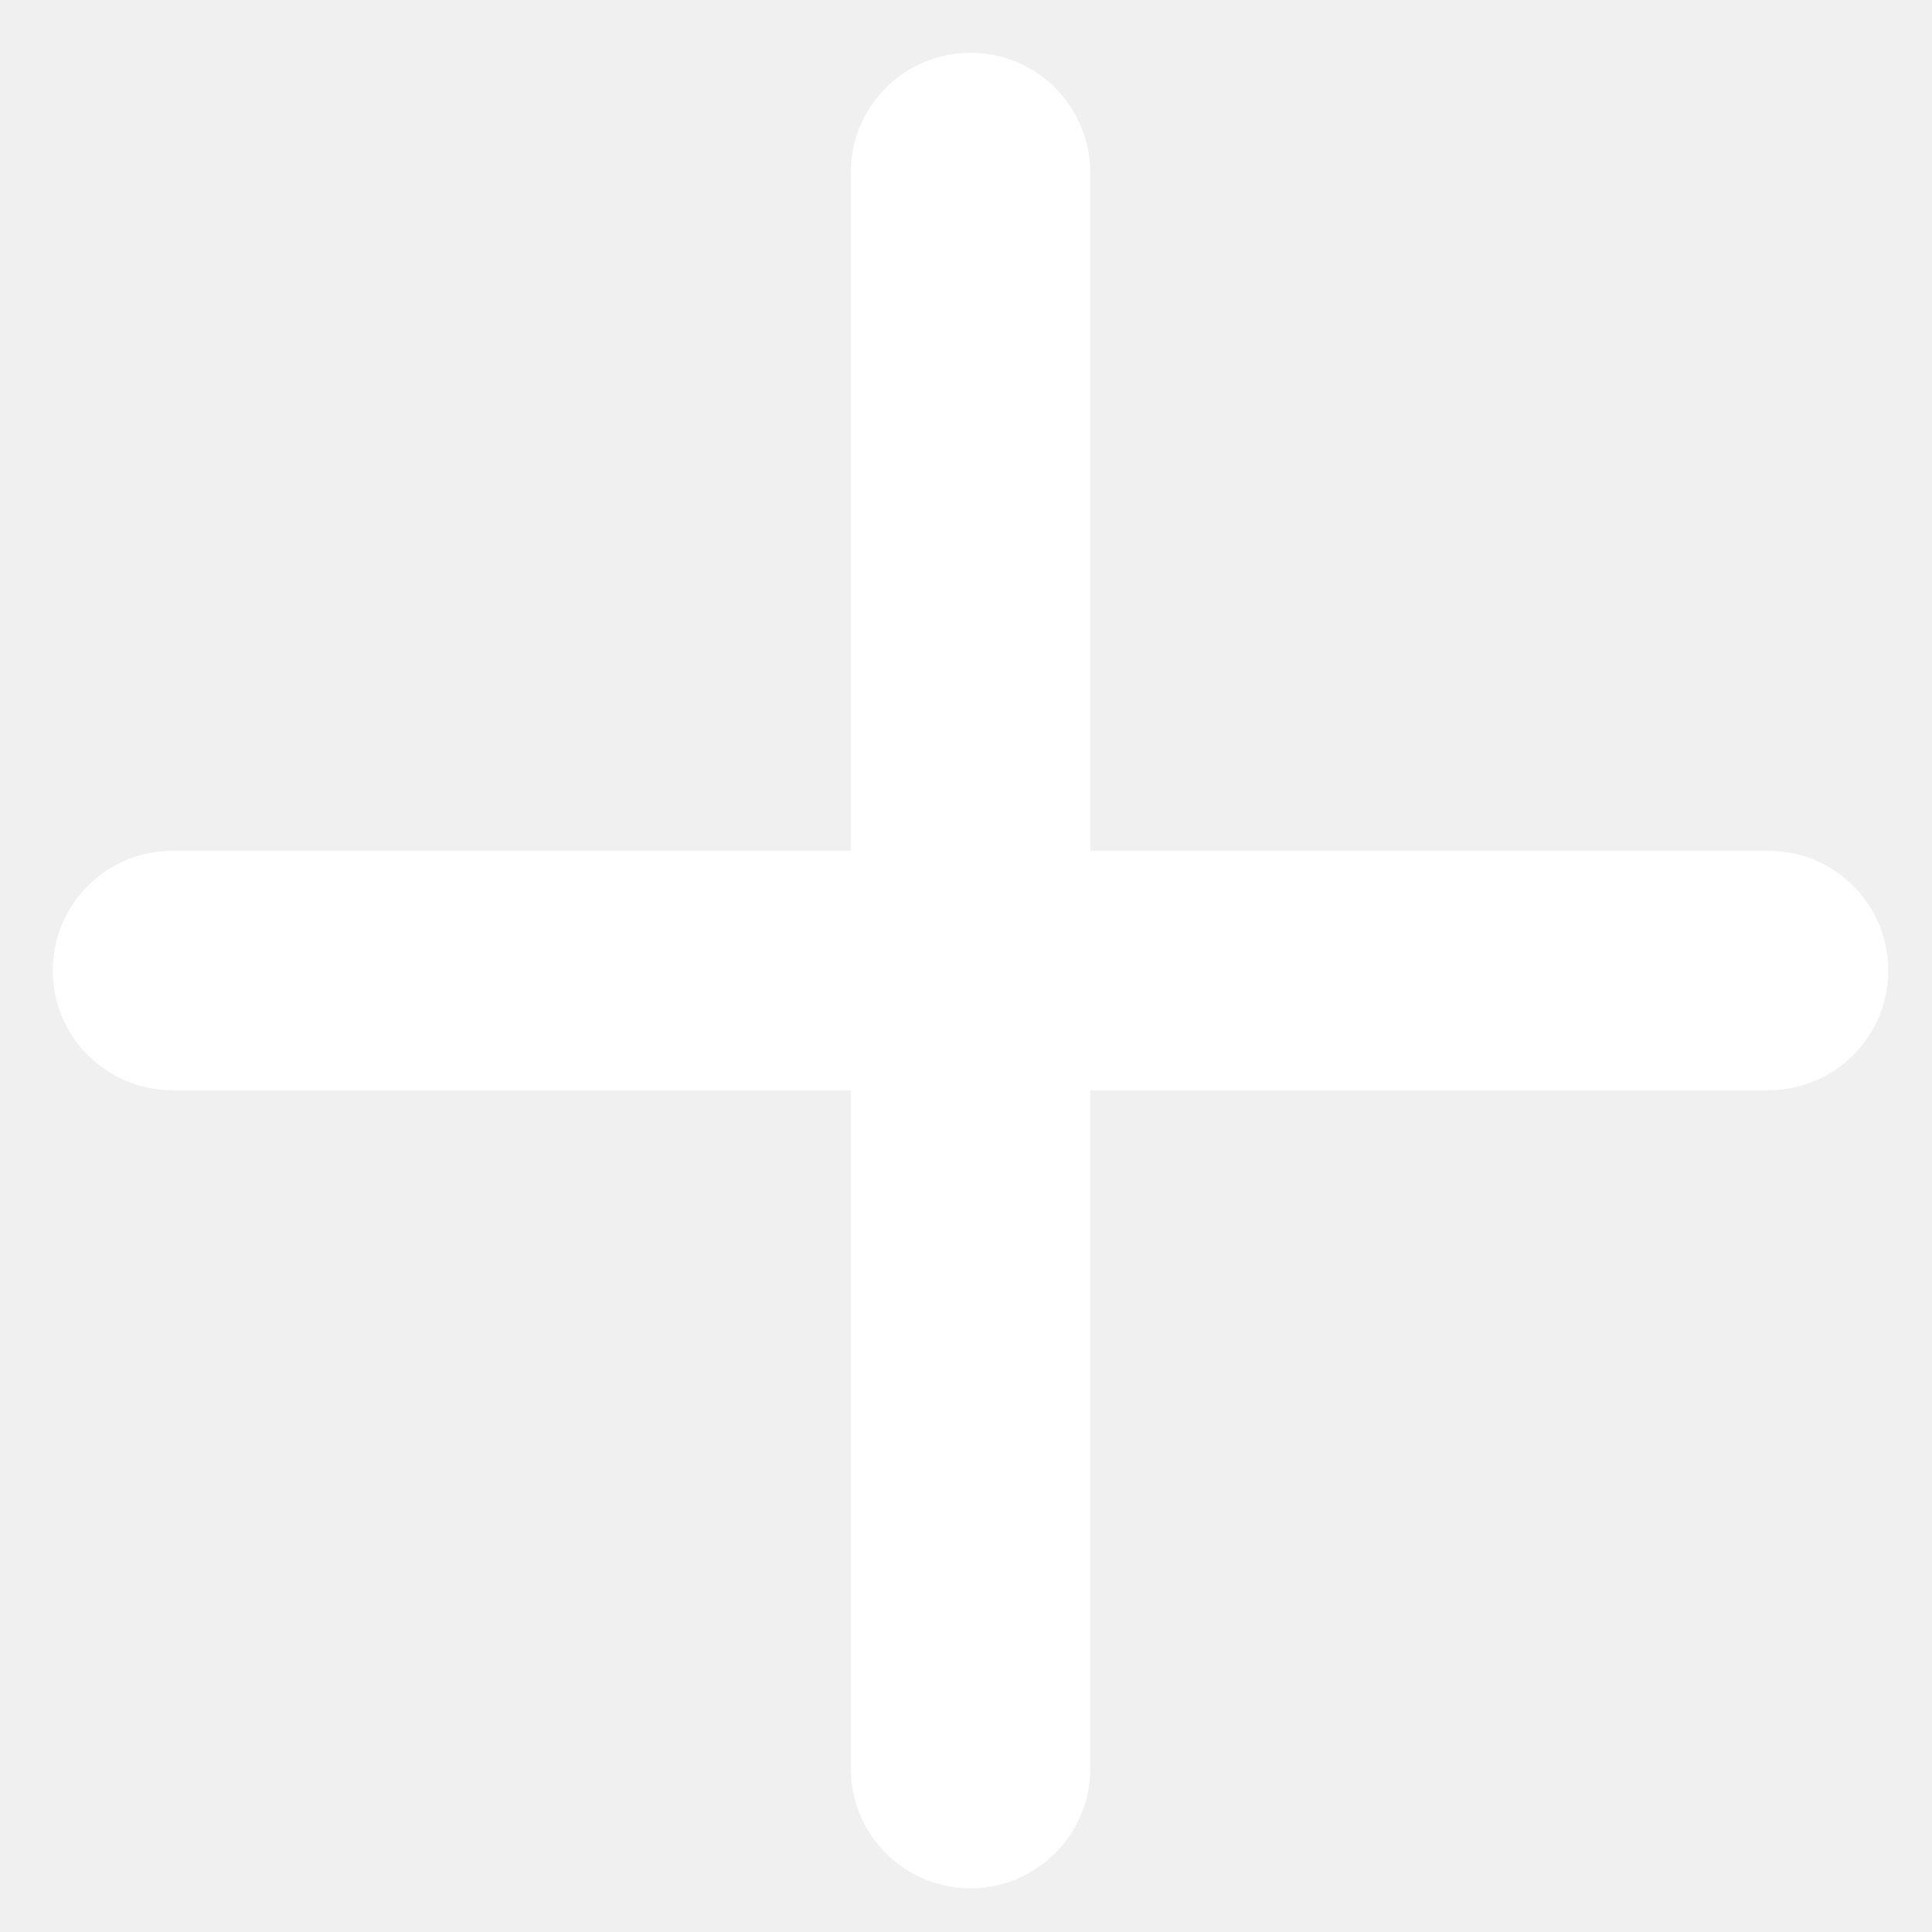
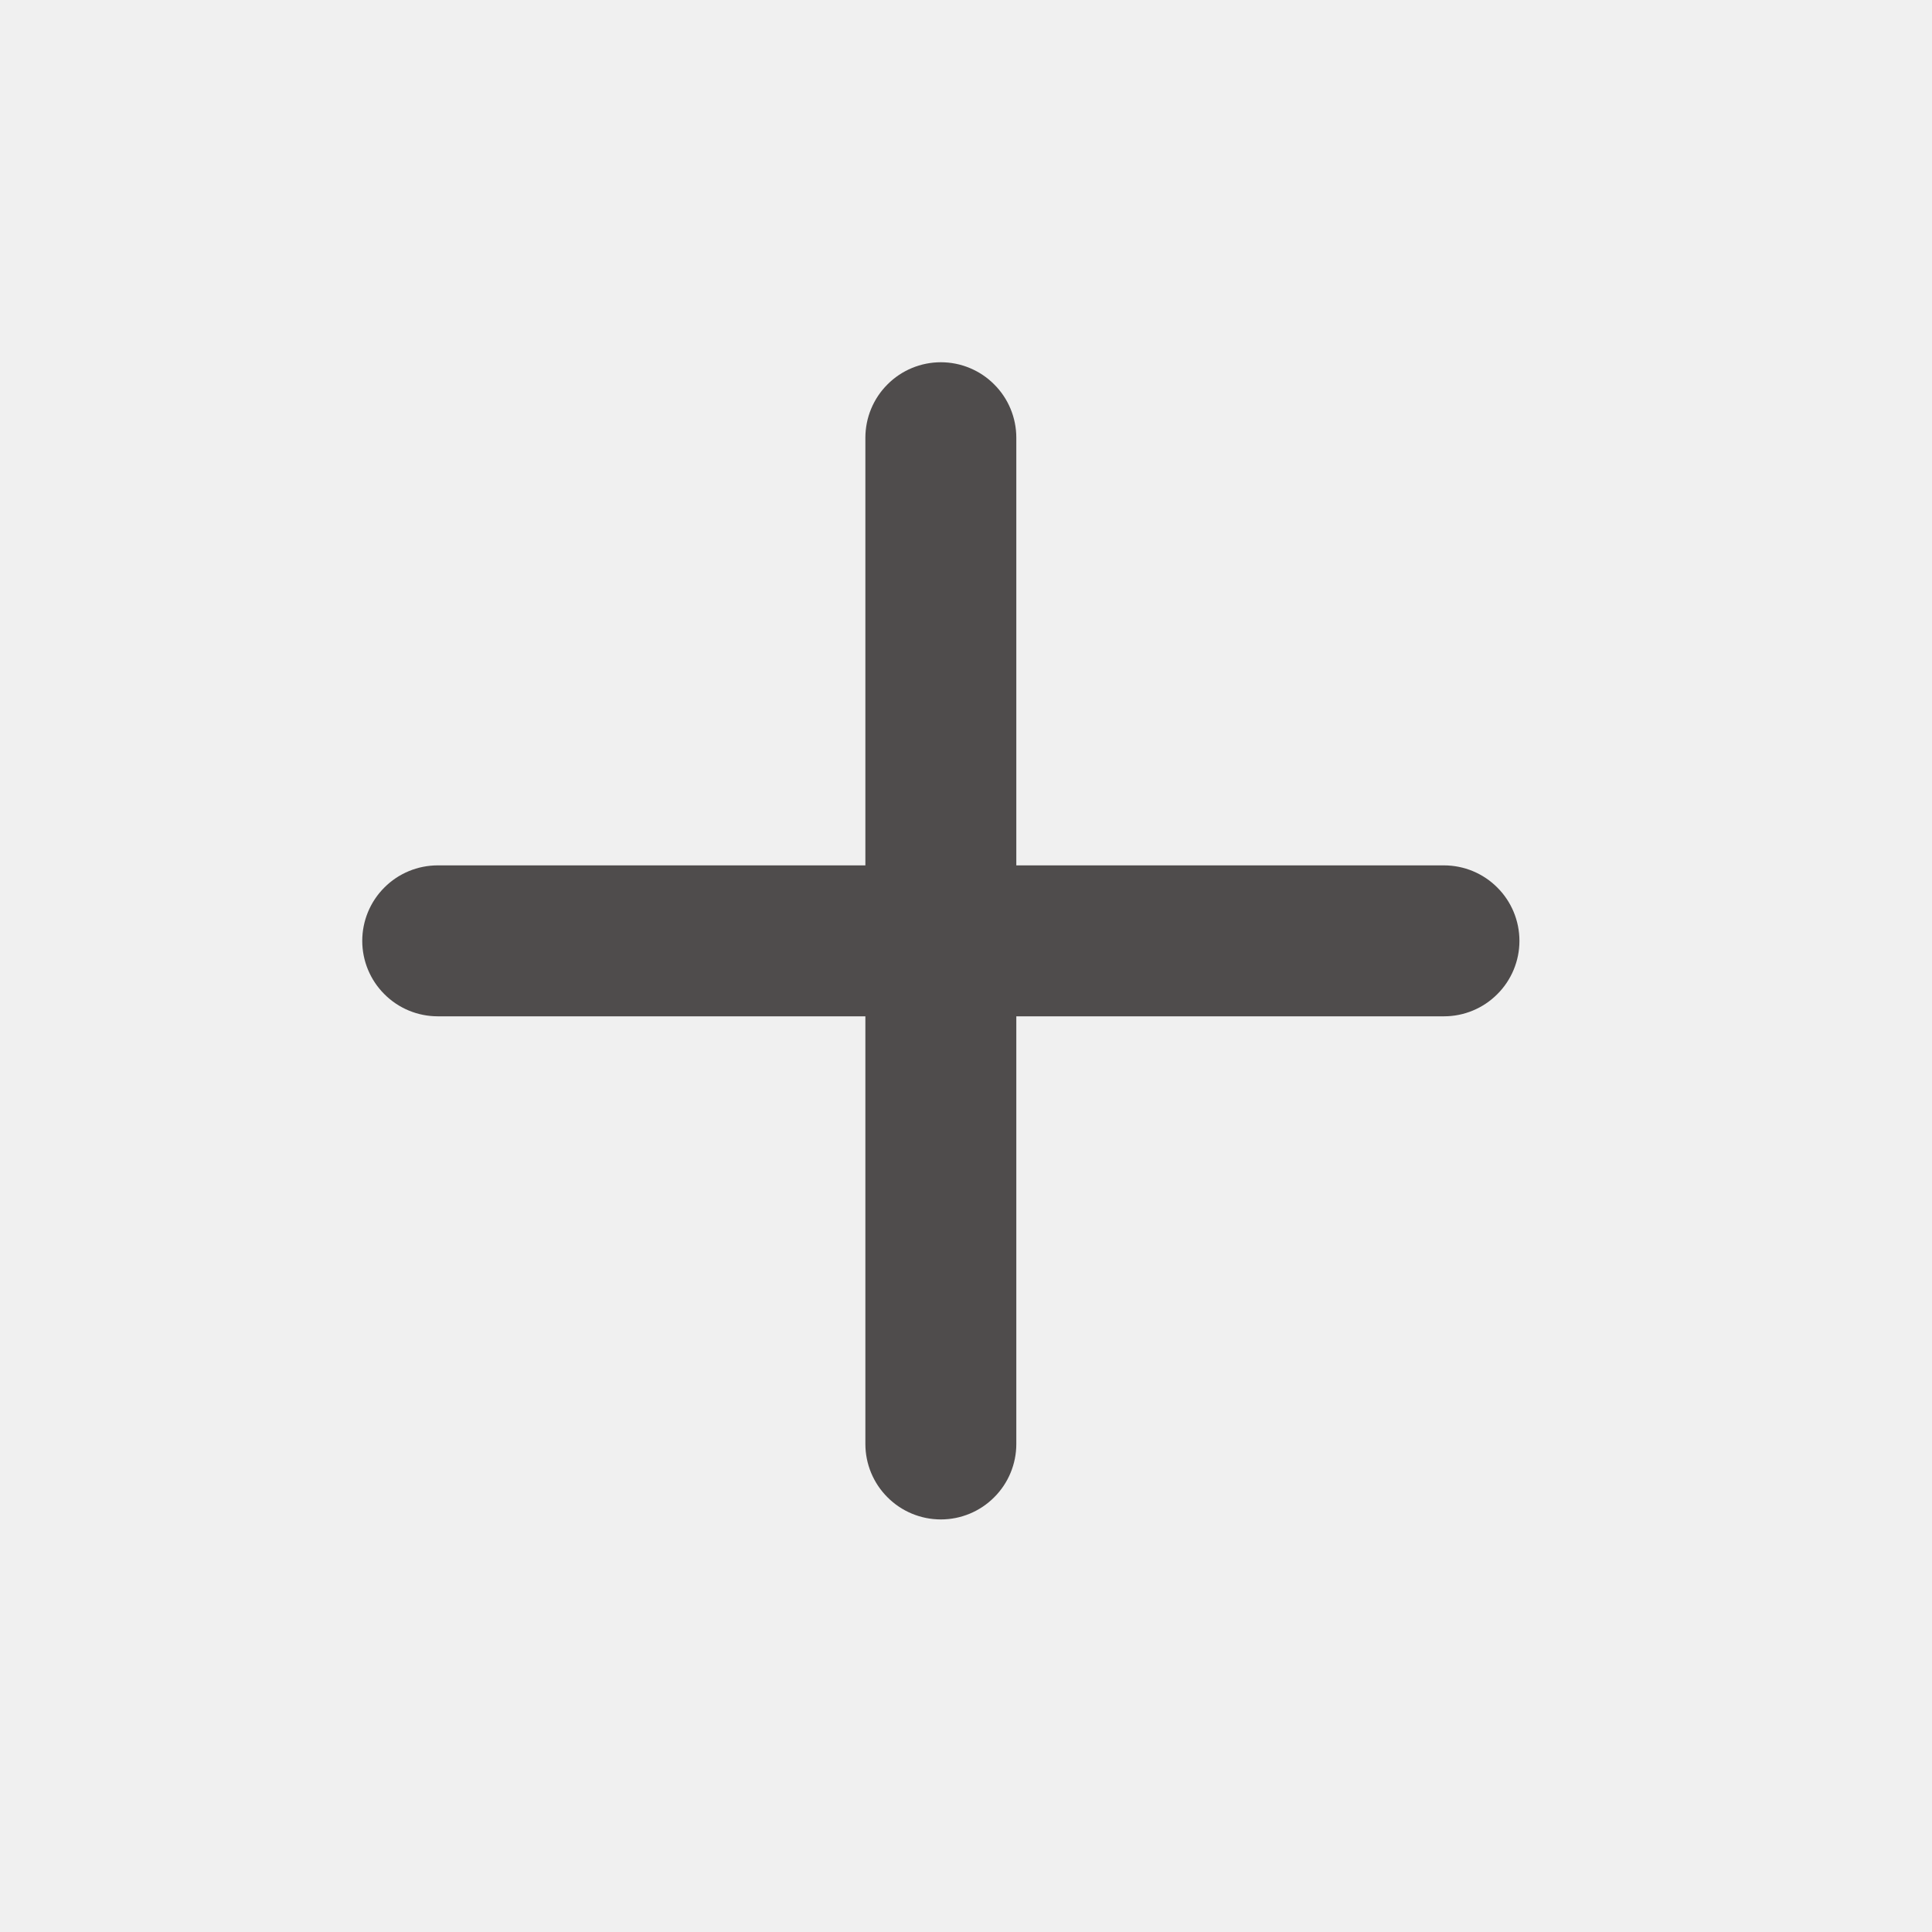
- <svg xmlns="http://www.w3.org/2000/svg" width="29" height="29" viewBox="0 0 29 29" fill="none">
-   <path fill-rule="evenodd" clip-rule="evenodd" d="M14.568 0.792C15.044 0.792 15.501 0.981 15.838 1.318C16.175 1.655 16.365 2.112 16.365 2.589V12.771H26.547C27.023 12.771 27.48 12.96 27.817 13.297C28.154 13.634 28.344 14.091 28.344 14.568C28.344 15.044 28.154 15.501 27.817 15.838C27.48 16.175 27.023 16.365 26.547 16.365H16.365V26.547C16.365 27.023 16.175 27.481 15.838 27.817C15.501 28.155 15.044 28.344 14.568 28.344C14.091 28.344 13.634 28.155 13.297 27.817C12.96 27.481 12.771 27.023 12.771 26.547V16.365H2.589C2.112 16.365 1.655 16.175 1.318 15.838C0.981 15.501 0.792 15.044 0.792 14.568C0.792 14.091 0.981 13.634 1.318 13.297C1.655 12.96 2.112 12.771 2.589 12.771H12.771V2.589C12.771 2.112 12.96 1.655 13.297 1.318C13.634 0.981 14.091 0.792 14.568 0.792Z" fill="white" />
+ <svg xmlns="http://www.w3.org/2000/svg" width="24" height="24" viewBox="0 0 24 24" fill="none">
+   <path fill-rule="evenodd" clip-rule="evenodd" d="M11.688 4.5C11.936 4.5 12.175 4.599 12.35 4.775C12.526 4.95 12.625 5.189 12.625 5.438V10.75H17.938C18.186 10.75 18.425 10.849 18.6 11.025C18.776 11.2 18.875 11.439 18.875 11.688C18.875 11.936 18.776 12.175 18.6 12.35C18.425 12.526 18.186 12.625 17.938 12.625H12.625V17.938C12.625 18.186 12.526 18.425 12.35 18.6C12.175 18.776 11.936 18.875 11.688 18.875C11.439 18.875 11.2 18.776 11.025 18.6C10.849 18.425 10.75 18.186 10.75 17.938V12.625H5.438C5.189 12.625 4.95 12.526 4.775 12.35C4.599 12.175 4.5 11.936 4.5 11.688C4.5 11.439 4.599 11.2 4.775 11.025C4.95 10.849 5.189 10.75 5.438 10.75H10.75V5.438C10.75 5.189 10.849 4.95 11.025 4.775C11.2 4.599 11.439 4.5 11.688 4.5Z" fill="#4F4C4C" />
</svg>
